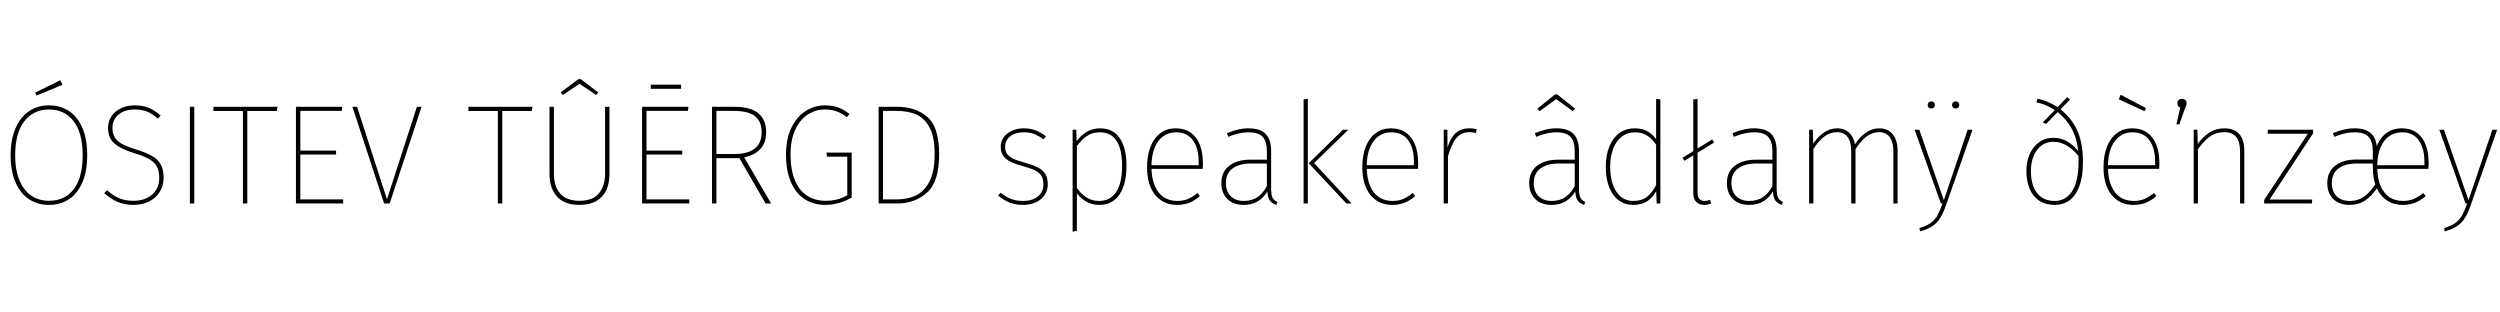
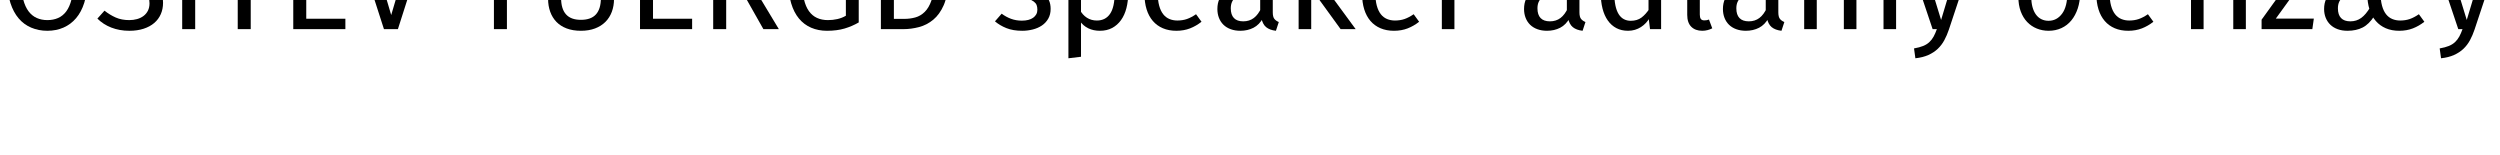
- <svg xmlns="http://www.w3.org/2000/svg" width="17630" height="2200" viewBox="0 0 17630 2200">
-   <defs />
-   <g transform="matrix(1 0 0 -1 0 2200)">
-     <g transform="matrix(1 0 0 1 0 765)">
-       <path fill="#000000" stroke="none" d="M 345 692 Q 426 692 487 651.5 Q 548 611 581.5 532 Q 615 453 615 340 Q 615 230 582 151.5 Q 549 73 488.5 31.5 Q 428 -10 345 -10 Q 265 -10 204 30.5 Q 143 71 109 150 Q 75 229 75 339 Q 75 450 109 529.5 Q 143 609 204 650.5 Q 265 692 345 692 Z M 345 663 Q 236 663 171.5 579.5 Q 107 496 107 339 Q 107 236 137 164 Q 167 92 220.5 55.5 Q 274 19 345 19 Q 458 19 520.5 101.5 Q 583 184 583 340 Q 583 498 519 580.5 Q 455 663 345 663 Z M 425 869 L 441 837 L 257 761 L 248 782 L 425 869 Z" />
-     </g>
-     <g transform="matrix(1 0 0 1 685 765)">
-       <path fill="#000000" stroke="none" d="M 265 692 Q 324 692 365.5 674 Q 407 656 448 620 L 428 598 Q 390 633 352.5 648 Q 315 663 265 663 Q 194 663 151 627 Q 108 591 108 533 Q 108 493 124.5 466 Q 141 439 176.5 419.5 Q 212 400 275 381 Q 346 359 387.5 335 Q 429 311 449 274.5 Q 469 238 469 183 Q 469 126 442 82.5 Q 415 39 366.5 14.5 Q 318 -10 257 -10 Q 194 -10 144 11.5 Q 94 33 50 73 L 70 94 Q 110 57 153.5 38 Q 197 19 256 19 Q 338 19 388 63 Q 438 107 438 182 Q 438 230 421 260.5 Q 404 291 367.5 312.5 Q 331 334 265 354 Q 194 376 153.5 400 Q 113 424 95 455.5 Q 77 487 77 533 Q 77 578 100.5 614 Q 124 650 166.5 671 Q 209 692 265 692 Z" />
-     </g>
-     <g transform="matrix(1 0 0 1 1219 765)">
-       <path fill="#000000" stroke="none" d="M 151 682 L 151 0 L 120 0 L 120 682 L 151 682 Z" />
-     </g>
-     <g transform="matrix(1 0 0 1 1490 765)">
-       <path fill="#000000" stroke="none" d="M 467 682 L 462 652 L 254 652 L 254 0 L 223 0 L 223 652 L 15 652 L 15 682 L 467 682 Z" />
-     </g>
-     <g transform="matrix(1 0 0 1 1967 765)">
-       <path fill="#000000" stroke="none" d="M 447 682 L 443 653 L 151 653 L 151 373 L 403 373 L 403 345 L 151 345 L 151 29 L 453 29 L 453 0 L 120 0 L 120 682 L 447 682 Z" />
-     </g>
-     <g transform="matrix(1 0 0 1 2460 765)">
-       <path fill="#000000" stroke="none" d="M 513 682 L 288 0 L 249 0 L 25 682 L 58 682 L 269 29 L 480 682 L 513 682 Z" />
-     </g>
-     <g transform="matrix(1 0 0 1 3288 765)">
-       <path fill="#000000" stroke="none" d="M 467 682 L 462 652 L 254 652 L 254 0 L 223 0 L 223 652 L 15 652 L 15 682 L 467 682 Z" />
-     </g>
-     <g transform="matrix(1 0 0 1 3765 765)">
-       <path fill="#000000" stroke="none" d="M 533 208 Q 533 143 510.5 94 Q 488 45 440.5 17.5 Q 393 -10 322 -10 Q 215 -10 162.5 49 Q 110 108 110 208 L 110 682 L 141 682 L 141 211 Q 141 121 185.5 70 Q 230 19 322 19 Q 414 19 458 71 Q 502 123 502 211 L 502 682 L 533 682 L 533 208 Z M 204 765 L 189 783 L 314 877 L 330 877 L 454 783 L 439 765 L 322 844 L 204 765 Z" />
-     </g>
-     <g transform="matrix(1 0 0 1 4408 765)">
-       <path fill="#000000" stroke="none" d="M 447 682 L 443 653 L 151 653 L 151 373 L 403 373 L 403 345 L 151 345 L 151 29 L 453 29 L 453 0 L 120 0 L 120 682 L 447 682 Z M 395 809 L 181 809 L 181 838 L 395 838 L 395 809 Z" />
-     </g>
-     <g transform="matrix(1 0 0 1 4901 765)">
-       <path fill="#000000" stroke="none" d="M 274 682 Q 391 682 446.5 636.5 Q 502 591 502 503 Q 502 446 479 408 Q 456 370 415 349 Q 374 328 316 320 L 144 320 L 144 349 L 280 349 Q 372 349 421 387 Q 470 425 470 503 Q 470 578 423.5 615.5 Q 377 653 270 653 L 151 653 L 151 0 L 120 0 L 120 682 L 274 682 Z M 343 332 L 537 0 L 498 0 L 309 327 L 343 332 Z" />
-     </g>
-     <g transform="matrix(1 0 0 1 5468 765)">
-       <path fill="#000000" stroke="none" d="M 348 692 Q 402 692 442 677.5 Q 482 663 523 631 L 504 609 Q 467 637 430.5 650 Q 394 663 348 663 Q 286 663 231.5 629.5 Q 177 596 142 524.5 Q 107 453 107 345 Q 107 238 137.5 164.5 Q 168 91 223.5 55 Q 279 19 353 19 Q 400 19 435.5 28.5 Q 471 38 507 58 L 507 330 L 364 330 L 360 359 L 538 359 L 538 42 Q 495 17 447.5 3.5 Q 400 -10 353 -10 Q 270 -10 207.5 30 Q 145 70 110 150 Q 75 230 75 345 Q 75 458 114 536.5 Q 153 615 215.5 653.5 Q 278 692 348 692 Z" />
-     </g>
-     <g transform="matrix(1 0 0 1 6076 765)">
-       <path fill="#000000" stroke="none" d="M 249 682 Q 381 682 464 610 Q 547 538 547 348 Q 547 154 461.5 77 Q 376 0 252 0 L 120 0 L 120 682 L 249 682 Z M 246 653 L 151 653 L 151 29 L 253 29 Q 325 29 383 56.5 Q 441 84 478 154.5 Q 515 225 515 348 Q 515 473 477 540 Q 439 607 380.5 630 Q 322 653 246 653 Z" />
-     </g>
-     <g transform="matrix(1 0 0 1 6988 765)">
-       <path fill="#000000" stroke="none" d="M 231 530 Q 276 530 313.5 516.5 Q 351 503 388 473 L 370 452 Q 335 479 304 490.5 Q 273 502 232 502 Q 173 502 136.5 474 Q 100 446 100 399 Q 100 370 113.5 350.5 Q 127 331 156.5 316.5 Q 186 302 238 288 Q 299 271 334 252.5 Q 369 234 385 206 Q 401 178 401 135 Q 401 93 379 60 Q 357 27 317.5 8.5 Q 278 -10 228 -10 Q 171 -10 130 7 Q 89 24 50 56 L 68 76 Q 106 46 142 32 Q 178 18 228 18 Q 291 18 330.5 49 Q 370 80 370 135 Q 370 172 357 194 Q 344 216 313.5 232 Q 283 248 224 264 Q 140 286 104.5 316.5 Q 69 347 69 400 Q 69 438 90.5 467.5 Q 112 497 149 513.5 Q 186 530 231 530 Z" />
-     </g>
-     <g transform="matrix(1 0 0 1 7449 765)">
-       <path fill="#000000" stroke="none" d="M 309 530 Q 399 530 447 461.5 Q 495 393 495 264 Q 495 179 473 117.5 Q 451 56 408 23 Q 365 -10 303 -10 Q 248 -10 205 17 Q 162 44 137 84 L 139 119 Q 169 72 209.5 45 Q 250 18 302 18 Q 381 18 422.5 81.5 Q 464 145 464 264 Q 464 343 446.5 396 Q 429 449 394.5 475.5 Q 360 502 309 502 Q 254 502 216 476 Q 178 450 139 398 L 138 432 Q 169 477 211.5 503.5 Q 254 530 309 530 Z M 141 520 L 144 421 L 145 412 L 145 -193 L 115 -199 L 115 520 L 141 520 Z" />
-     </g>
-     <g transform="matrix(1 0 0 1 8019 765)">
-       <path fill="#000000" stroke="none" d="M 271 530 Q 335 530 378 499.5 Q 421 469 442.5 413.5 Q 464 358 464 283 Q 464 262 462 244 L 96 244 L 96 270 L 434 270 L 434 294 Q 434 390 393.5 446 Q 353 502 273 502 Q 225 502 186 475.5 Q 147 449 124 394 Q 101 339 101 256 Q 102 176 125.5 122.5 Q 149 69 189 43.5 Q 229 18 282 18 Q 325 18 357.5 31.5 Q 390 45 426 74 L 443 52 Q 407 21 368.5 5.5 Q 330 -10 282 -10 Q 184 -10 127 60.5 Q 70 131 70 256 Q 70 340 95 402 Q 120 464 165.5 497 Q 211 530 271 530 Z" />
-     </g>
-     <g transform="matrix(1 0 0 1 8548 765)">
-       <path fill="#000000" stroke="none" d="M 256 530 Q 339 530 377.5 490.5 Q 416 451 416 372 L 416 110 Q 416 61 426 41 Q 436 21 460 11 L 453 -10 Q 420 0 404.5 24.5 Q 389 49 390 98 L 386 112 L 386 369 Q 386 437 356.5 469.5 Q 327 502 256 502 Q 223 502 188 494 Q 153 486 114 470 L 105 496 Q 147 513 183 521.5 Q 219 530 256 530 Z M 393 309 L 393 282 L 276 282 Q 191 282 144 247 Q 97 212 97 144 Q 97 85 131 51.5 Q 165 18 223 18 Q 282 18 322.5 47 Q 363 76 390 130 L 395 94 Q 366 42 323.5 16 Q 281 -10 223 -10 Q 149 -10 107 32 Q 65 74 65 144 Q 65 223 120.5 266 Q 176 309 270 309 L 393 309 Z" />
-     </g>
-     <g transform="matrix(1 0 0 1 9078 765)">
-       <path fill="#000000" stroke="none" d="M 430 520 L 189 285 L 454 0 L 417 0 L 151 284 L 392 520 L 430 520 Z M 145 738 L 145 0 L 115 0 L 115 734 L 145 738 Z" />
-     </g>
-     <g transform="matrix(1 0 0 1 9537 765)">
-       <path fill="#000000" stroke="none" d="M 271 530 Q 335 530 378 499.5 Q 421 469 442.5 413.5 Q 464 358 464 283 Q 464 262 462 244 L 96 244 L 96 270 L 434 270 L 434 294 Q 434 390 393.5 446 Q 353 502 273 502 Q 225 502 186 475.5 Q 147 449 124 394 Q 101 339 101 256 Q 102 176 125.5 122.5 Q 149 69 189 43.5 Q 229 18 282 18 Q 325 18 357.5 31.5 Q 390 45 426 74 L 443 52 Q 407 21 368.5 5.5 Q 330 -10 282 -10 Q 184 -10 127 60.5 Q 70 131 70 256 Q 70 340 95 402 Q 120 464 165.5 497 Q 211 530 271 530 Z" />
-     </g>
-     <g transform="matrix(1 0 0 1 10066 765)">
-       <path fill="#000000" stroke="none" d="M 296 530 Q 326 530 348 524 L 342 497 Q 323 503 296 503 Q 236 503 200.5 457 Q 165 411 139 311 L 137 378 Q 158 456 196 493 Q 234 530 296 530 Z M 141 520 L 142 384 L 145 346 L 145 0 L 115 0 L 115 520 L 141 520 Z" />
-     </g>
-     <g transform="matrix(1 0 0 1 10719 765)">
-       <path fill="#000000" stroke="none" d="M 256 530 Q 339 530 377.5 490.5 Q 416 451 416 372 L 416 110 Q 416 61 426 41 Q 436 21 460 11 L 453 -10 Q 420 0 404.5 24.5 Q 389 49 390 98 L 386 112 L 386 369 Q 386 437 356.5 469.5 Q 327 502 256 502 Q 223 502 188 494 Q 153 486 114 470 L 105 496 Q 147 513 183 521.5 Q 219 530 256 530 Z M 393 309 L 393 282 L 276 282 Q 191 282 144 247 Q 97 212 97 144 Q 97 85 131 51.5 Q 165 18 223 18 Q 282 18 322.5 47 Q 363 76 390 130 L 395 94 Q 366 42 323.5 16 Q 281 -10 223 -10 Q 149 -10 107 32 Q 65 74 65 144 Q 65 223 120.5 266 Q 176 309 270 309 L 393 309 Z M 138 651 L 123 669 L 247 769 L 263 769 L 388 669 L 373 651 L 255 736 L 138 651 Z" />
-     </g>
-     <g transform="matrix(1 0 0 1 11249 765)">
-       <path fill="#000000" stroke="none" d="M 279 530 Q 337 530 374.5 506 Q 412 482 436 445 L 437 403 Q 411 447 373 474.5 Q 335 502 280 502 Q 229 502 189.5 473 Q 150 444 128 388.5 Q 106 333 106 258 Q 107 145 150.5 81.5 Q 194 18 269 18 Q 329 18 367.5 48.5 Q 406 79 435 141 L 433 91 Q 410 46 370 18 Q 330 -10 268 -10 Q 210 -10 166.5 22 Q 123 54 99 114.5 Q 75 175 75 258 Q 75 339 99.5 400.5 Q 124 462 170 496 Q 216 530 279 530 Z M 430 738 L 460 734 L 460 0 L 434 0 L 430 96 L 430 117 L 430 738 Z" />
-     </g>
-     <g transform="matrix(1 0 0 1 11824 765)">
-       <path fill="#000000" stroke="none" d="M 54 301 L 41 322 L 118 370 L 251 452 L 264 430 L 54 301 Z M 195 -10 Q 159 -10 138 11 Q 117 32 117 75 L 117 734 L 147 738 L 147 76 Q 147 47 159.5 32.5 Q 172 18 196 18 Q 216 18 235 26 L 244 1 Q 220 -10 195 -10 Z" />
-     </g>
-     <g transform="matrix(1 0 0 1 12113 765)">
-       <path fill="#000000" stroke="none" d="M 256 530 Q 339 530 377.5 490.5 Q 416 451 416 372 L 416 110 Q 416 61 426 41 Q 436 21 460 11 L 453 -10 Q 420 0 404.5 24.5 Q 389 49 390 98 L 386 112 L 386 369 Q 386 437 356.5 469.5 Q 327 502 256 502 Q 223 502 188 494 Q 153 486 114 470 L 105 496 Q 147 513 183 521.5 Q 219 530 256 530 Z M 393 309 L 393 282 L 276 282 Q 191 282 144 247 Q 97 212 97 144 Q 97 85 131 51.5 Q 165 18 223 18 Q 282 18 322.5 47 Q 363 76 390 130 L 395 94 Q 366 42 323.5 16 Q 281 -10 223 -10 Q 149 -10 107 32 Q 65 74 65 144 Q 65 223 120.5 266 Q 176 309 270 309 L 393 309 Z" />
-     </g>
-     <g transform="matrix(1 0 0 1 12643 765)">
-       <path fill="#000000" stroke="none" d="M 312 530 Q 366 530 399 497.5 Q 432 465 440 406 L 442 389 L 442 0 L 412 0 L 412 366 Q 412 434 386.5 468.5 Q 361 503 311 503 Q 262 503 220.5 471 Q 179 439 145 383 L 136 409 Q 169 464 214.5 497 Q 260 530 312 530 Z M 141 520 L 145 389 L 145 0 L 115 0 L 115 520 L 141 520 Z M 609 530 Q 671 530 705 487.5 Q 739 445 739 370 L 739 0 L 709 0 L 709 366 Q 709 434 683 468.5 Q 657 503 608 503 Q 560 503 518 471 Q 476 439 442 383 L 433 409 Q 466 464 511.5 497 Q 557 530 609 530 Z" />
-     </g>
-     <g transform="matrix(1 0 0 1 13482 765)">
-       <path fill="#000000" stroke="none" d="M 245 -2 Q 224 -63 202.5 -99 Q 181 -135 147.5 -158 Q 114 -181 58 -197 L 54 -173 Q 105 -158 133.5 -137 Q 162 -116 179 -86.5 Q 196 -57 217 0 L 205 0 L 20 520 L 53 520 L 226 23 L 394 520 L 428 520 L 245 -2 Z M 310 720 Q 321 720 328 713 Q 335 706 335 695 Q 335 684 328 677 Q 321 670 310 670 Q 298 670 291 677 Q 284 684 284 695 Q 284 706 291 713 Q 298 720 310 720 Z M 137 720 Q 149 720 156 713 Q 163 706 163 695 Q 163 684 156 677 Q 149 670 137 670 Q 126 670 119 677 Q 112 684 112 695 Q 112 706 119 713 Q 126 720 137 720 Z" />
-     </g>
-     <g transform="matrix(1 0 0 1 14220 765)">
-       <path fill="#000000" stroke="none" d="M 148 739 Q 189 731 230.5 712 Q 272 693 310 665 Q 388 603 428.5 515.5 Q 469 428 469 292 Q 469 191 444 123 Q 419 55 374.5 22.5 Q 330 -10 269 -10 Q 206 -10 161 19.5 Q 116 49 93 103.5 Q 70 158 70 231 Q 70 293 92.5 346 Q 115 399 158 431 Q 201 463 260 463 Q 315 463 359.5 437 Q 404 411 443 361 L 443 328 Q 403 379 357.5 407 Q 312 435 262 435 Q 188 435 145 377 Q 102 319 102 229 Q 102 129 145.5 73.5 Q 189 18 269 18 Q 350 18 394 89 Q 438 160 438 295 Q 438 310 438 320.5 Q 438 331 437 340 L 437 350 Q 431 447 393 521 Q 355 595 282 651 Q 255 671 216.5 688.5 Q 178 706 141 713 L 148 739 Z M 358 750 L 378 733 L 301 655 L 291 645 L 210 562 L 185 571 L 272 660 L 281 670 L 358 750 Z" />
-     </g>
-     <g transform="matrix(1 0 0 1 14764 765)">
-       <path fill="#000000" stroke="none" d="M 271 530 Q 335 530 378 499.5 Q 421 469 442.5 413.5 Q 464 358 464 283 Q 464 262 462 244 L 96 244 L 96 270 L 434 270 L 434 294 Q 434 390 393.5 446 Q 353 502 273 502 Q 225 502 186 475.5 Q 147 449 124 394 Q 101 339 101 256 Q 102 176 125.5 122.5 Q 149 69 189 43.5 Q 229 18 282 18 Q 325 18 357.5 31.5 Q 390 45 426 74 L 443 52 Q 407 21 368.5 5.5 Q 330 -10 282 -10 Q 184 -10 127 60.5 Q 70 131 70 256 Q 70 340 95 402 Q 120 464 165.5 497 Q 211 530 271 530 Z M 191 767 L 370 672 L 359 651 L 177 735 L 191 767 Z" />
-     </g>
-     <g transform="matrix(1 0 0 1 15293 765)">
-       <path fill="#000000" stroke="none" d="M 94 738 Q 110 738 118.5 729 Q 127 720 127 707 Q 127 698 119 677 Q 110 656 108 650 L 76 558 L 55 558 L 82 677 Q 70 681 66 687.5 Q 62 694 62 707 Q 62 720 70.5 729 Q 79 738 94 738 Z M 394 530 Q 464 530 499 489 Q 534 448 534 370 L 534 0 L 504 0 L 504 366 Q 504 435 476.5 469 Q 449 503 393 503 Q 335 503 291.5 472 Q 248 441 207 383 L 198 409 Q 236 466 284.5 498 Q 333 530 394 530 Z M 203 520 L 207 389 L 207 0 L 177 0 L 177 520 L 203 520 Z" />
-     </g>
-     <g transform="matrix(1 0 0 1 15937 765)">
-       <path fill="#000000" stroke="none" d="M 375 520 L 375 495 L 68 28 L 369 28 L 366 0 L 30 0 L 30 25 L 338 492 L 55 492 L 55 520 L 375 520 Z" />
-     </g>
-     <g transform="matrix(1 0 0 1 16347 765)">
-       <path fill="#000000" stroke="none" d="M 591 530 Q 653 530 695.5 499.5 Q 738 469 759 413.5 Q 780 358 780 283 Q 780 262 778 244 L 412 244 L 412 270 L 750 270 L 750 294 Q 750 389 710 445.5 Q 670 502 592 502 Q 542 502 502.5 475.5 Q 463 449 440 394 Q 417 339 417 256 Q 418 176 441.5 122.5 Q 465 69 505 43.5 Q 545 18 598 18 Q 641 18 673.5 31.5 Q 706 45 742 74 L 759 52 Q 723 21 684.5 5.5 Q 646 -10 598 -10 Q 534 -10 486 21.5 Q 438 53 412 113 Q 386 173 386 256 L 389 295 Q 402 412 454 471 Q 506 530 591 530 Z M 393 310 L 393 282 L 276 282 Q 191 282 144 247 Q 97 212 97 144 Q 97 85 131 51.5 Q 165 18 223 18 Q 283 18 328 51 Q 373 84 420 160 L 425 122 Q 379 51 331.5 20.5 Q 284 -10 223 -10 Q 149 -10 107 32 Q 65 74 65 144 Q 65 223 120.5 266.5 Q 176 310 270 310 L 393 310 Z M 256 530 Q 339 530 377.5 490.5 Q 416 451 416 372 L 416 256 L 386 256 L 386 369 Q 386 437 356.5 469.5 Q 327 502 256 502 Q 223 502 188 494 Q 153 486 114 470 L 105 496 Q 147 513 183 521.5 Q 219 530 256 530 Z" />
-     </g>
-     <g transform="matrix(1 0 0 1 17182 765)">
-       <path fill="#000000" stroke="none" d="M 245 -2 Q 224 -63 202.5 -99 Q 181 -135 147.5 -158 Q 114 -181 58 -197 L 54 -173 Q 105 -158 133.5 -137 Q 162 -116 179 -86.5 Q 196 -57 217 0 L 205 0 L 20 520 L 53 520 L 226 23 L 394 520 L 428 520 L 245 -2 Z" />
+ <svg xmlns="http://www.w3.org/2000/svg" width="18277" height="1127">
+   <g transform="matrix(1 0 0 1 0 213)">
+     <g transform="matrix(1 0 0 -1 0 0)">
+       <g>
+         <g>
+           <path fill="#000000" stroke="none" d="M 346 701 Q 282 701 228 677 Q 174 653 136 607 Q 98 561 76.5 494.5 Q 55 428 55 343 Q 55 256 76.5 190 Q 98 124 136 79 Q 174 34 228 11 Q 282 -12 346 -12 Q 411 -12 464.5 11.5 Q 518 35 556.5 80.5 Q 595 126 616 192.5 Q 637 259 637 344 Q 637 431 616 497.5 Q 595 564 556.5 609.5 Q 518 655 464.5 678 Q 411 701 346 701 Z M 346 623 Q 390 623 425.5 607.5 Q 461 592 485.5 558 Q 510 524 523 471 Q 536 418 536 344 Q 536 269 522.5 216 Q 509 163 484.5 130 Q 460 97 425 81.5 Q 390 66 346 66 Q 304 66 269 81.5 Q 234 97 209 130 Q 184 163 170 215.5 Q 156 268 156 343 Q 156 418 169.5 471 Q 183 524 208 557.5 Q 233 591 268 607 Q 303 623 346 623 Z M 226 804 L 250 755 L 466 834 L 426 911 L 226 804 Z" />
+         </g>
+       </g>
+       <g transform="matrix(1 0 0 1 687 0)">
+         <g>
+           <path fill="#000000" stroke="none" d="M 270 701 Q 222 701 182.5 688 Q 143 675 114 651 Q 85 627 69 594 Q 53 561 53 521 Q 53 481 66 450.5 Q 79 420 104.5 396.5 Q 130 373 168.5 355 Q 207 337 257 322 Q 301 309 329.5 295.5 Q 358 282 375 267 Q 392 252 399 233 Q 406 214 406 189 Q 406 158 394.5 135 Q 383 112 362.5 96.5 Q 342 81 315 73.5 Q 288 66 258 66 Q 202 66 159 85 Q 116 104 77 135 L 25 77 Q 46 56 71.5 39.5 Q 97 23 126.5 11.5 Q 156 0 189 -6 Q 222 -12 259 -12 Q 317 -12 363 3 Q 409 18 440.5 45 Q 472 72 488.5 109.5 Q 505 147 505 192 Q 505 242 488.5 276 Q 472 310 444 333.5 Q 416 357 379 372.5 Q 342 388 301 401 Q 255 415 225.5 428 Q 196 441 179 455.5 Q 162 470 156 486.5 Q 150 503 150 525 Q 150 550 159.5 568.5 Q 169 587 186 599 Q 203 611 225.5 617 Q 248 623 274 623 Q 317 623 354.5 609 Q 392 595 431 563 L 483 621 Q 440 660 390.5 680.5 Q 341 701 270 701 Z" />
+         </g>
+       </g>
+       <g transform="matrix(1 0 0 1 1232 0)">
+         <g>
+           <path fill="#000000" stroke="none" d="M 100 689 L 100 0 L 195 0 L 195 689 L 100 689 Z" />
+         </g>
+       </g>
+       <g transform="matrix(1 0 0 1 1527 0)">
+         <g>
+           <path fill="#000000" stroke="none" d="M 15 689 L 15 608 L 211 608 L 211 0 L 306 0 L 306 608 L 497 608 L 507 689 L 15 689 Z" />
+         </g>
+       </g>
+       <g transform="matrix(1 0 0 1 2044 0)">
+         <g>
+           <path fill="#000000" stroke="none" d="M 100 689 L 100 0 L 481 0 L 481 76 L 195 76 L 195 312 L 427 312 L 427 388 L 195 388 L 195 613 L 462 613 L 473 689 L 100 689 Z" />
+         </g>
+       </g>
+       <g transform="matrix(1 0 0 1 2579 0)">
+         <g>
+           <path fill="#000000" stroke="none" d="M 454 689 L 281 103 L 108 689 L 6 689 L 228 0 L 330 0 L 550 689 L 454 689 Z" />
+         </g>
+       </g>
+       <g transform="matrix(1 0 0 1 3135 0)">
+         <g />
+       </g>
+       <g transform="matrix(1 0 0 1 3400 0)">
+         <g>
+           <path fill="#000000" stroke="none" d="M 15 689 L 15 608 L 211 608 L 211 0 L 306 0 L 306 608 L 497 608 L 507 689 L 15 689 Z" />
+         </g>
+       </g>
+       <g transform="matrix(1 0 0 1 3917 0)">
+         <g>
+           <path fill="#000000" stroke="none" d="M 476 689 L 476 228 Q 476 188 467 158 Q 458 128 440 108 Q 422 88 394.5 78 Q 367 68 330 68 Q 293 68 266 78 Q 239 88 221 108 Q 203 128 194 158 Q 185 188 185 228 L 185 689 L 90 689 L 90 221 Q 90 170 105.5 127 Q 121 84 151 53 Q 181 22 226 5 Q 271 -12 330 -12 Q 388 -12 433 5 Q 478 22 509 53 Q 540 84 556 127 Q 572 170 572 221 L 572 689 L 476 689 Z M 330 840 L 457 759 L 496 804 L 361 914 L 300 914 L 164 804 L 204 759 L 330 840 Z" />
+         </g>
+       </g>
+       <g transform="matrix(1 0 0 1 4579 0)">
+         <g>
+           <path fill="#000000" stroke="none" d="M 100 689 L 100 0 L 481 0 L 481 76 L 195 76 L 195 312 L 427 312 L 427 388 L 195 388 L 195 613 L 462 613 L 473 689 L 100 689 Z M 426 862 L 153 862 L 153 793 L 426 793 L 426 862 Z" />
+         </g>
+       </g>
+       <g transform="matrix(1 0 0 1 5114 0)">
+         <g>
+           <path fill="#000000" stroke="none" d="M 100 689 L 100 0 L 195 0 L 195 615 L 280 615 Q 322 615 353 608 Q 384 601 403.5 586.5 Q 423 572 432.5 549 Q 442 526 442 494 Q 442 459 432 434.5 Q 422 410 402.5 394.5 Q 383 379 355 372 Q 327 365 291 365 L 179 365 L 179 292 L 309 292 Q 367 300 411 315 Q 455 330 484 354.5 Q 513 379 528 413.5 Q 543 448 543 494 Q 543 542 526.5 578.5 Q 510 615 477 639.5 Q 444 664 395 676.5 Q 346 689 281 689 L 100 689 Z M 294 306 L 467 0 L 580 0 L 389 317 L 294 306 Z" />
+         </g>
+       </g>
+       <g transform="matrix(1 0 0 1 5709 0)">
+         <g>
+           <path fill="#000000" stroke="none" d="M 352 701 Q 294 701 240.5 678 Q 187 655 145.5 610 Q 104 565 79.5 498.5 Q 55 432 55 345 Q 55 256 75 189 Q 95 122 132 77.5 Q 169 33 221 10.5 Q 273 -12 337 -12 Q 410 -12 465.5 4.5 Q 521 21 569 49 L 569 382 L 342 382 L 353 305 L 475 305 L 475 98 Q 446 81 412.5 73.5 Q 379 66 344 66 Q 299 66 264 82 Q 229 98 205 131.5 Q 181 165 168.5 218 Q 156 271 156 345 Q 156 421 173 474 Q 190 527 218 560 Q 246 593 281.5 608 Q 317 623 354 623 Q 401 623 435 609.5 Q 469 596 505 567 L 561 625 Q 517 662 469.5 681.5 Q 422 701 352 701 Z" />
+         </g>
+       </g>
+       <g transform="matrix(1 0 0 1 6340 0)">
+         <g>
+           <path fill="#000000" stroke="none" d="M 100 689 L 100 0 L 265 0 Q 321 0 378.5 15 Q 436 30 483 69 Q 530 108 559.5 175.5 Q 589 243 589 348 Q 589 455 560 522 Q 531 589 482.5 626 Q 434 663 372 676 Q 310 689 244 689 L 100 689 Z M 265 613 Q 306 613 346 604.5 Q 386 596 417.5 568 Q 449 540 468.5 487.5 Q 488 435 488 348 Q 488 263 469.5 209.5 Q 451 156 420.5 126 Q 390 96 351.5 85.5 Q 313 75 272 75 L 195 75 L 195 613 L 265 613 Z" />
+         </g>
+       </g>
+       <g transform="matrix(1 0 0 1 6984 0)">
+         <g />
+       </g>
+       <g transform="matrix(1 0 0 1 7249 0)">
+         <g>
+           <path fill="#000000" stroke="none" d="M 238 539 Q 197 539 162.5 528 Q 128 517 102.5 498 Q 77 479 62.5 452.5 Q 48 426 48 394 Q 48 339 85 301.5 Q 122 264 207 241 Q 245 231 270 221.5 Q 295 212 309.5 201 Q 324 190 329.5 176 Q 335 162 335 142 Q 335 123 327 108.5 Q 319 94 304.5 83.5 Q 290 73 269 67.5 Q 248 62 222 62 Q 179 62 142.5 75.5 Q 106 89 74 113 L 25 57 Q 60 27 108.5 7.5 Q 157 -12 224 -12 Q 264 -12 301.5 -2.5 Q 339 7 368 26.5 Q 397 46 414.5 76.5 Q 432 107 432 148 Q 432 183 420.5 209 Q 409 235 386.5 254.5 Q 364 274 331.5 288 Q 299 302 257 312 Q 225 320 203.5 328.5 Q 182 337 168.5 346.5 Q 155 356 149.5 368.5 Q 144 381 144 397 Q 144 413 150.5 425.5 Q 157 438 170 447 Q 183 456 201 461 Q 219 466 241 466 Q 278 466 310.5 455 Q 343 444 378 421 L 417 479 Q 379 508 336.5 523.5 Q 294 539 238 539 Z" />
+         </g>
+       </g>
+       <g transform="matrix(1 0 0 1 7716 0)">
+         <g>
+           <path fill="#000000" stroke="none" d="M 337 539 Q 287 539 243.5 513.5 Q 200 488 171 440 L 179 371 Q 189 388 202.5 405 Q 216 422 233 435.5 Q 250 449 270.5 457.5 Q 291 466 314 466 Q 344 466 366 453.5 Q 388 441 403 416 Q 418 391 425.5 353 Q 433 315 433 264 Q 433 161 399.5 112 Q 366 63 303 63 Q 262 63 230 83.5 Q 198 104 178 142 L 177 61 Q 203 24 240.5 6 Q 278 -12 325 -12 Q 376 -12 414.5 8.5 Q 453 29 479.5 66 Q 506 103 519 153.5 Q 532 204 532 264 Q 532 326 521 377 Q 510 428 487 464 Q 464 500 427 519.5 Q 390 539 337 539 Z M 95 527 L 95 -213 L 187 -202 L 187 400 L 183 439 L 174 527 L 95 527 Z" />
+         </g>
+       </g>
+       <g transform="matrix(1 0 0 1 8310 0)">
+         <g>
+           <path fill="#000000" stroke="none" d="M 276 539 Q 225 539 184.5 518 Q 144 497 115.5 460 Q 87 423 72 371.5 Q 57 320 57 258 Q 57 195 72.5 145 Q 88 95 118 60 Q 148 25 191.5 6.5 Q 235 -12 290 -12 Q 345 -12 390 5.5 Q 435 23 474 54 L 434 109 Q 399 85 367.5 74 Q 336 63 297 63 Q 266 63 239.5 74 Q 213 85 194 109 Q 175 133 164.5 171.5 Q 154 210 154 265 Q 154 318 162.5 356 Q 171 394 187 418.5 Q 203 443 226 454.5 Q 249 466 278 466 Q 309 466 332.5 455.5 Q 356 445 371.5 424.5 Q 387 404 394.5 374.5 Q 402 345 402 306 Q 402 304 402 303 Q 402 302 402 300 L 139 300 L 139 232 L 491 232 Q 492 241 492.5 253 Q 493 265 493 279 Q 493 339 479 387.5 Q 465 436 437.5 469.5 Q 410 503 369.5 521 Q 329 539 276 539 Z" />
+         </g>
+       </g>
+       <g transform="matrix(1 0 0 1 8855 0)">
+         <g>
+           <path fill="#000000" stroke="none" d="M 265 539 Q 220 539 176 530 Q 132 521 83 503 L 106 436 Q 147 450 183 457 Q 219 464 248 464 Q 303 464 330.5 440.5 Q 358 417 358 360 L 358 123 L 365 86 Q 375 36 401.5 14.5 Q 428 -7 473 -12 L 494 52 Q 474 60 462 74.5 Q 450 89 450 123 L 450 364 Q 450 447 405 493 Q 360 539 265 539 Z M 277 321 Q 167 321 106 276.5 Q 45 232 45 147 Q 45 112 56.5 82.5 Q 68 53 89.5 32 Q 111 11 142.5 -0.5 Q 174 -12 213 -12 Q 266 -12 309 10 Q 352 32 379 82 L 367 157 Q 344 106 311.5 81.5 Q 279 57 234 57 Q 189 57 166 81 Q 143 105 143 152 Q 143 206 179.5 233 Q 216 260 289 260 L 373 260 L 373 321 L 277 321 Z" />
+         </g>
+       </g>
+       <g transform="matrix(1 0 0 1 9399 0)">
+         <g>
+           <path fill="#000000" stroke="none" d="M 387 527 L 193 288 L 402 0 L 512 0 L 296 294 L 490 527 L 387 527 Z M 95 739 L 95 0 L 187 0 L 187 750 L 95 739 Z" />
+         </g>
+       </g>
+       <g transform="matrix(1 0 0 1 9901 0)">
+         <g>
+           <path fill="#000000" stroke="none" d="M 276 539 Q 225 539 184.5 518 Q 144 497 115.5 460 Q 87 423 72 371.5 Q 57 320 57 258 Q 57 195 72.5 145 Q 88 95 118 60 Q 148 25 191.5 6.5 Q 235 -12 290 -12 Q 345 -12 390 5.5 Q 435 23 474 54 L 434 109 Q 399 85 367.5 74 Q 336 63 297 63 Q 266 63 239.5 74 Q 213 85 194 109 Q 175 133 164.5 171.5 Q 154 210 154 265 Q 154 318 162.5 356 Q 171 394 187 418.5 Q 203 443 226 454.5 Q 249 466 278 466 Q 309 466 332.5 455.5 Q 356 445 371.5 424.5 Q 387 404 394.5 374.5 Q 402 345 402 306 Q 402 304 402 303 Q 402 302 402 300 L 139 300 L 139 232 L 491 232 Q 492 241 492.5 253 Q 493 265 493 279 Q 493 339 479 387.5 Q 465 436 437.5 469.5 Q 410 503 369.5 521 Q 329 539 276 539 Z" />
+         </g>
+       </g>
+       <g transform="matrix(1 0 0 1 10446 0)">
+         <g>
+           <path fill="#000000" stroke="none" d="M 324 539 Q 273 539 236 506 Q 199 473 179 407 L 182 275 Q 190 320 201.5 352.5 Q 213 385 229 406.5 Q 245 428 265.5 438.5 Q 286 449 313 449 Q 327 449 337 447.5 Q 347 446 359 443 L 376 533 Q 364 536 350.5 537.5 Q 337 539 324 539 Z M 95 527 L 95 0 L 187 0 L 187 315 L 184 410 L 174 527 L 95 527 Z" />
+         </g>
+       </g>
+       <g transform="matrix(1 0 0 1 10832 0)">
+         <g />
+       </g>
+       <g transform="matrix(1 0 0 1 11097 0)">
+         <g>
+           <path fill="#000000" stroke="none" d="M 265 539 Q 220 539 176 530 Q 132 521 83 503 L 106 436 Q 147 450 183 457 Q 219 464 248 464 Q 303 464 330.5 440.5 Q 358 417 358 360 L 358 123 L 365 86 Q 375 36 401.5 14.5 Q 428 -7 473 -12 L 494 52 Q 474 60 462 74.5 Q 450 89 450 123 L 450 364 Q 450 447 405 493 Q 360 539 265 539 Z M 277 321 Q 167 321 106 276.5 Q 45 232 45 147 Q 45 112 56.5 82.5 Q 68 53 89.5 32 Q 111 11 142.5 -0.5 Q 174 -12 213 -12 Q 266 -12 309 10 Q 352 32 379 82 L 367 157 Q 344 106 311.5 81.5 Q 279 57 234 57 Q 189 57 166 81 Q 143 105 143 152 Q 143 206 179.5 233 Q 216 260 289 260 L 373 260 L 373 321 L 277 321 Z M 261 718 L 387 634 L 427 679 L 291 792 L 230 792 L 95 679 L 134 634 L 261 718 Z" />
+         </g>
+       </g>
+       <g transform="matrix(1 0 0 1 11641 0)">
+         <g>
+           <path fill="#000000" stroke="none" d="M 269 539 Q 221 539 182.5 518 Q 144 497 117 460 Q 90 423 76 372 Q 62 321 62 261 Q 62 200 75 149.5 Q 88 99 113.5 63 Q 139 27 176 7.5 Q 213 -12 261 -12 Q 288 -12 311.5 -5 Q 335 2 355.5 15 Q 376 28 393 46.5 Q 410 65 422 88 L 419 151 Q 391 108 359.5 84.5 Q 328 61 281 61 Q 253 61 230.5 73 Q 208 85 192.5 110 Q 177 135 169 173 Q 161 211 161 263 Q 161 314 170 352.5 Q 179 391 195.5 416 Q 212 441 235.5 453.5 Q 259 466 289 466 Q 310 466 328.5 460 Q 347 454 363 443.5 Q 379 433 393 418 Q 407 403 420 385 L 421 463 Q 408 479 392 492.5 Q 376 506 357 516.5 Q 338 527 316.5 533 Q 295 539 269 539 Z M 411 123 L 411 89 L 422 0 L 503 0 L 503 739 L 411 750 L 411 123 Z" />
+         </g>
+       </g>
+       <g transform="matrix(1 0 0 1 12239 0)">
+         <g>
+           <path fill="#000000" stroke="none" d="M 312 432 L 279 492 L 96 382 L 10 328 L 45 269 L 312 432 Z M 206 -12 Q 226 -12 245 -7 Q 264 -2 279 6 L 255 70 Q 247 67 239 65.5 Q 231 64 221 64 Q 203 64 195.5 74.5 Q 188 85 188 106 L 188 750 L 96 739 L 96 104 Q 96 47 125.5 17.5 Q 155 -12 206 -12 Z" />
+         </g>
+       </g>
+       <g transform="matrix(1 0 0 1 12551 0)">
+         <g>
+           <path fill="#000000" stroke="none" d="M 265 539 Q 220 539 176 530 Q 132 521 83 503 L 106 436 Q 147 450 183 457 Q 219 464 248 464 Q 303 464 330.5 440.5 Q 358 417 358 360 L 358 123 L 365 86 Q 375 36 401.5 14.5 Q 428 -7 473 -12 L 494 52 Q 474 60 462 74.5 Q 450 89 450 123 L 450 364 Q 450 447 405 493 Q 360 539 265 539 Z M 277 321 Q 167 321 106 276.5 Q 45 232 45 147 Q 45 112 56.5 82.5 Q 68 53 89.5 32 Q 111 11 142.5 -0.5 Q 174 -12 213 -12 Q 266 -12 309 10 Q 352 32 379 82 L 367 157 Q 344 106 311.5 81.5 Q 279 57 234 57 Q 189 57 166 81 Q 143 105 143 152 Q 143 206 179.5 233 Q 216 260 289 260 L 373 260 L 373 321 L 277 321 Z" />
+         </g>
+       </g>
+       <g transform="matrix(1 0 0 1 13095 0)">
+         <g>
+           <path fill="#000000" stroke="none" d="M 334 539 Q 277 539 237.5 509.5 Q 198 480 171 432 L 187 374 Q 213 416 240.5 441.5 Q 268 467 311 467 Q 341 467 363 445.5 Q 385 424 385 365 L 385 0 L 477 0 L 477 378 L 475 407 Q 467 469 429.5 504 Q 392 539 334 539 Z M 95 527 L 95 0 L 187 0 L 187 398 L 174 527 L 95 527 Z M 624 539 Q 567 539 527.5 509.5 Q 488 480 459 432 L 477 374 Q 504 416 531 441.5 Q 558 467 601 467 Q 631 467 653 445.5 Q 675 424 675 365 L 675 0 L 767 0 L 767 378 Q 767 453 728 496 Q 689 539 624 539 Z" />
+         </g>
+       </g>
+       <g transform="matrix(1 0 0 1 13942 0)">
+         <g>
+           <path fill="#000000" stroke="none" d="M 387 527 L 249 67 L 108 527 L 10 527 L 187 0 L 218 0 Q 207 -31 194.5 -54 Q 182 -77 163.5 -94.5 Q 145 -112 118 -123 Q 91 -134 51 -141 L 61 -213 Q 116 -207 156 -189 Q 196 -171 224.5 -144 Q 253 -117 272.5 -81 Q 292 -45 306 -3 L 482 527 L 387 527 Z M 350 768 Q 326 768 309.5 751.5 Q 293 735 293 711 Q 293 687 309.5 670.5 Q 326 654 350 654 Q 375 654 391.5 670.5 Q 408 687 408 711 Q 408 735 391.5 751.5 Q 375 768 350 768 Z M 141 768 Q 116 768 99.5 751.5 Q 83 735 83 711 Q 83 687 99.5 670.5 Q 116 654 141 654 Q 165 654 181.5 670.5 Q 198 687 198 711 Q 198 735 181.5 751.5 Q 165 768 141 768 Z" />
+         </g>
+       </g>
+       <g transform="matrix(1 0 0 1 14434 0)">
+         <g />
+       </g>
+       <g transform="matrix(1 0 0 1 14699 0)">
+         <g>
+           <path fill="#000000" stroke="none" d="M 112 680 Q 151 672 184 661 Q 217 650 257 628 Q 291 606 316 581 Q 341 556 359 527.5 Q 377 499 389 466.5 Q 401 434 407 397 L 411 347 Q 413 327 414 308 Q 415 289 415 266 Q 415 165 376.5 113 Q 338 61 277 61 Q 249 61 225.5 72.5 Q 202 84 185.5 106.5 Q 169 129 160 162 Q 151 195 151 239 Q 151 272 156.5 302 Q 162 332 176 354.5 Q 190 377 213.5 390 Q 237 403 272 403 Q 323 403 359 379.5 Q 395 356 421 311 L 414 397 Q 387 433 349.5 454 Q 312 475 258 475 Q 207 475 169 454 Q 131 433 106 399 Q 81 365 69 322 Q 57 279 57 235 Q 57 176 74 130 Q 91 84 121 52.5 Q 151 21 191.5 4.5 Q 232 -12 278 -12 Q 329 -12 371.5 7.5 Q 414 27 444 63.5 Q 474 100 491 151 Q 508 202 508 265 Q 508 339 498 401 Q 488 463 464 515 Q 440 567 401 610 Q 362 653 305 689 Q 284 701 263.5 710 Q 243 719 222 726.5 Q 201 734 178.5 739.5 Q 156 745 132 750 L 112 680 Z M 270 690 L 237 657 L 151 569 L 214 537 L 299 620 L 333 655 L 405 729 L 351 776 L 270 690 Z" />
+         </g>
+       </g>
+       <g transform="matrix(1 0 0 1 15269 0)">
+         <g>
+           <path fill="#000000" stroke="none" d="M 276 539 Q 225 539 184.5 518 Q 144 497 115.5 460 Q 87 423 72 371.5 Q 57 320 57 258 Q 57 195 72.5 145 Q 88 95 118 60 Q 148 25 191.5 6.5 Q 235 -12 290 -12 Q 345 -12 390 5.5 Q 435 23 474 54 L 434 109 Q 399 85 367.5 74 Q 336 63 297 63 Q 266 63 239.5 74 Q 213 85 194 109 Q 175 133 164.5 171.5 Q 154 210 154 265 Q 154 318 162.5 356 Q 171 394 187 418.5 Q 203 443 226 454.5 Q 249 466 278 466 Q 309 466 332.5 455.5 Q 356 445 371.5 424.5 Q 387 404 394.5 374.5 Q 402 345 402 306 Q 402 304 402 303 Q 402 302 402 300 L 139 300 L 139 232 L 491 232 Q 492 241 492.5 253 Q 493 265 493 279 Q 493 339 479 387.5 Q 465 436 437.5 469.5 Q 410 503 369.5 521 Q 329 539 276 539 Z M 169 724 L 381 638 L 409 687 L 210 801 L 169 724 Z" />
+         </g>
+       </g>
+       <g transform="matrix(1 0 0 1 15814 0)">
+         <g>
+           <path fill="#000000" stroke="none" d="M 103 753 Q 79 753 62 737 Q 45 721 45 697 Q 45 683 51.5 671 Q 58 659 69 650 L 40 534 L 93 534 L 134 620 Q 150 653 155 668.5 Q 160 684 160 697 Q 160 721 143.5 737 Q 127 753 103 753 Z M 452 539 Q 395 539 351 509.5 Q 307 480 280 432 L 296 374 Q 322 416 353.5 441.5 Q 385 467 430 467 Q 468 467 490.5 446 Q 513 425 513 365 L 513 0 L 605 0 L 605 378 Q 605 453 565 496 Q 525 539 452 539 Z M 204 527 L 204 0 L 296 0 L 296 398 L 283 527 L 204 527 Z" />
+         </g>
+       </g>
+       <g transform="matrix(1 0 0 1 16509 0)">
+         <g>
+           <path fill="#000000" stroke="none" d="M 48 527 L 48 449 L 299 449 L 25 69 L 25 0 L 396 0 L 407 77 L 129 77 L 404 457 L 404 527 L 48 527 Z" />
+         </g>
+       </g>
+       <g transform="matrix(1 0 0 1 16946 0)">
+         <g>
+           <path fill="#000000" stroke="none" d="M 584 539 Q 532 539 494 518.5 Q 456 498 429.5 461 Q 403 424 386.5 373 Q 370 322 361 261 L 361 257 Q 361 194 377 144 Q 393 94 423 59.5 Q 453 25 496 6.5 Q 539 -12 594 -12 Q 649 -12 694 5.5 Q 739 23 778 54 L 738 109 Q 703 85 671.5 74 Q 640 63 601 63 Q 570 63 543.5 74 Q 517 85 498 109 Q 479 133 468.5 171.5 Q 458 210 458 265 Q 458 318 466.5 356 Q 475 394 491 418.5 Q 507 443 530 454.5 Q 553 466 582 466 Q 613 466 636.5 455.5 Q 660 445 675.5 424.5 Q 691 404 698.5 374.5 Q 706 345 706 306 Q 706 304 706 303 Q 706 302 706 300 L 443 300 L 443 232 L 795 232 Q 796 241 796.5 253 Q 797 265 797 279 Q 797 339 783 387.5 Q 769 436 742 469.5 Q 715 503 675.5 521 Q 636 539 584 539 Z M 280 321 Q 170 321 107.5 276.5 Q 45 232 45 147 Q 45 112 57 82.5 Q 69 53 91 32 Q 113 11 144.5 -0.5 Q 176 -12 216 -12 Q 280 -12 327 12 Q 374 36 412 96 L 382 160 Q 351 107 316.5 82 Q 282 57 237 57 Q 192 57 169 81 Q 146 105 146 152 Q 146 206 182.5 233 Q 219 260 292 260 L 376 260 L 376 321 L 280 321 Z M 268 539 Q 223 539 179 530 Q 135 521 86 503 L 109 436 Q 150 450 186 457 Q 222 464 251 464 Q 306 464 333.5 440.5 Q 361 417 361 360 L 361 261 L 453 262 L 453 364 Q 447 402 435 434 Q 423 466 402 489 Q 381 512 348.5 525.5 Q 316 539 268 539 Z" />
+         </g>
+       </g>
+       <g transform="matrix(1 0 0 1 17785 0)">
+         <g>
+           <path fill="#000000" stroke="none" d="M 387 527 L 249 67 L 108 527 L 10 527 L 187 0 L 218 0 Q 207 -31 194.5 -54 Q 182 -77 163.5 -94.5 Q 145 -112 118 -123 Q 91 -134 51 -141 L 61 -213 Q 116 -207 156 -189 Q 196 -171 224.5 -144 Q 253 -117 272.5 -81 Q 292 -45 306 -3 L 482 527 L 387 527 Z" />
+         </g>
+       </g>
    </g>
  </g>
</svg>
